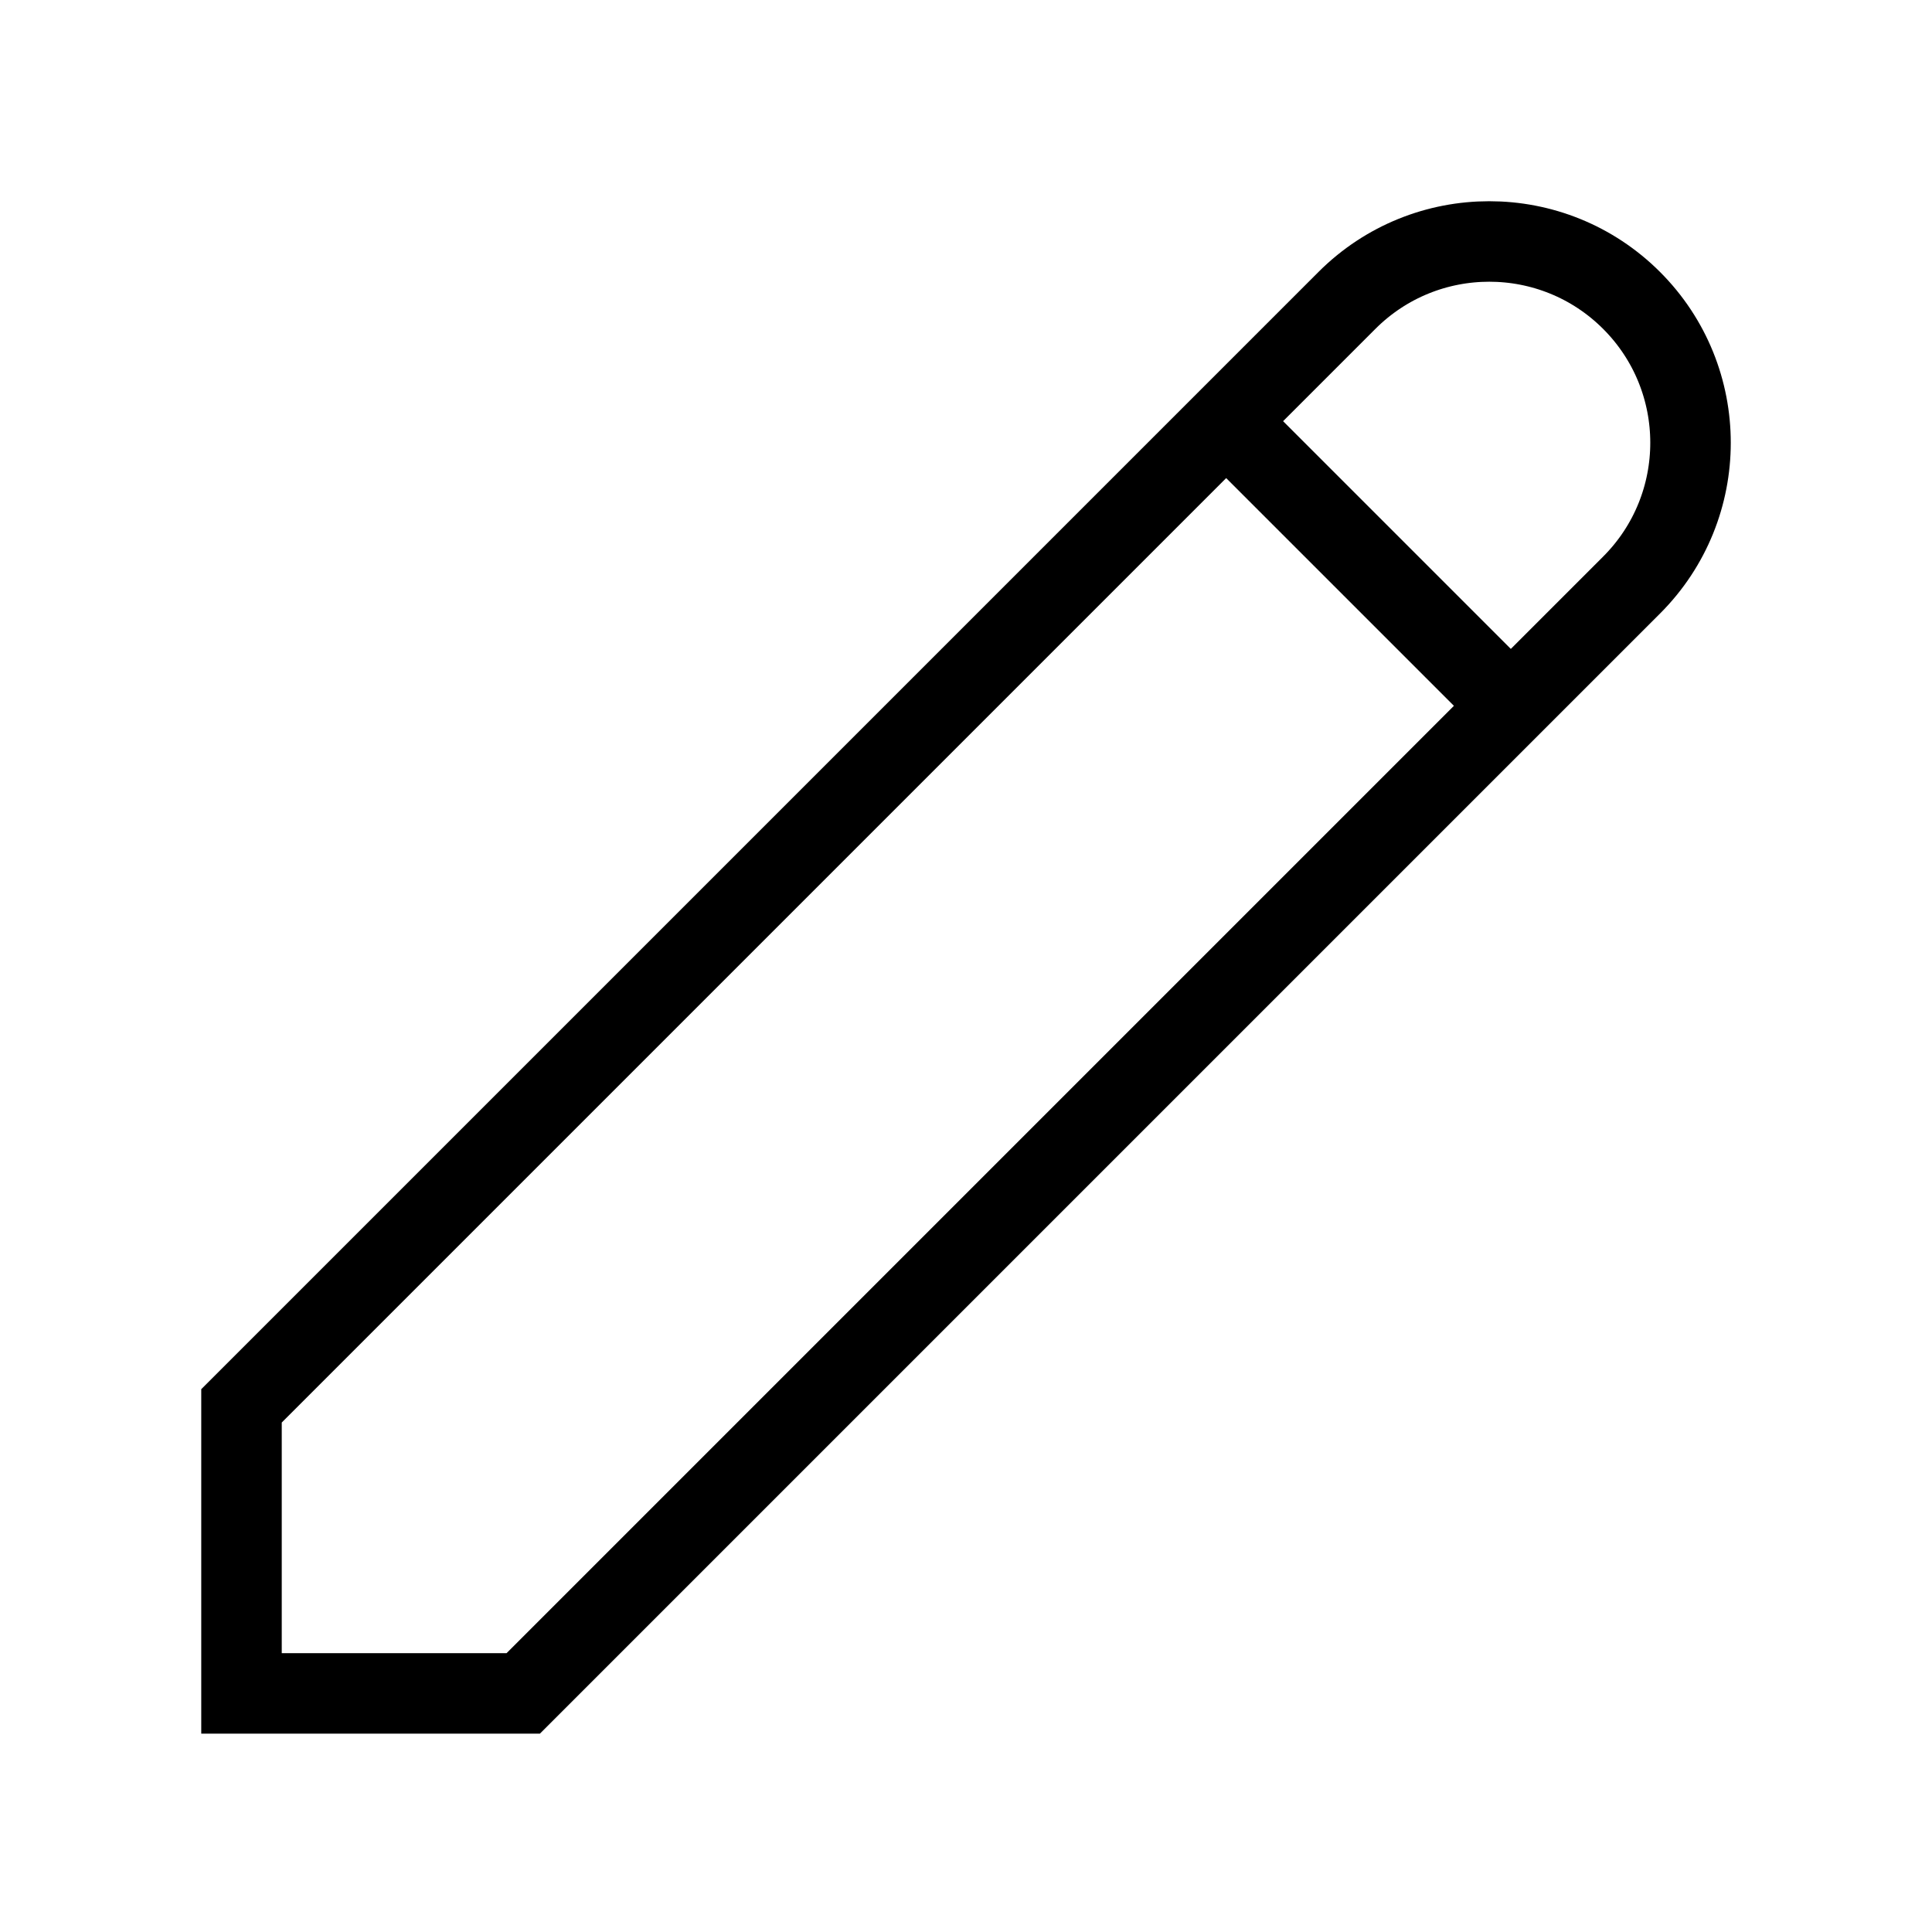
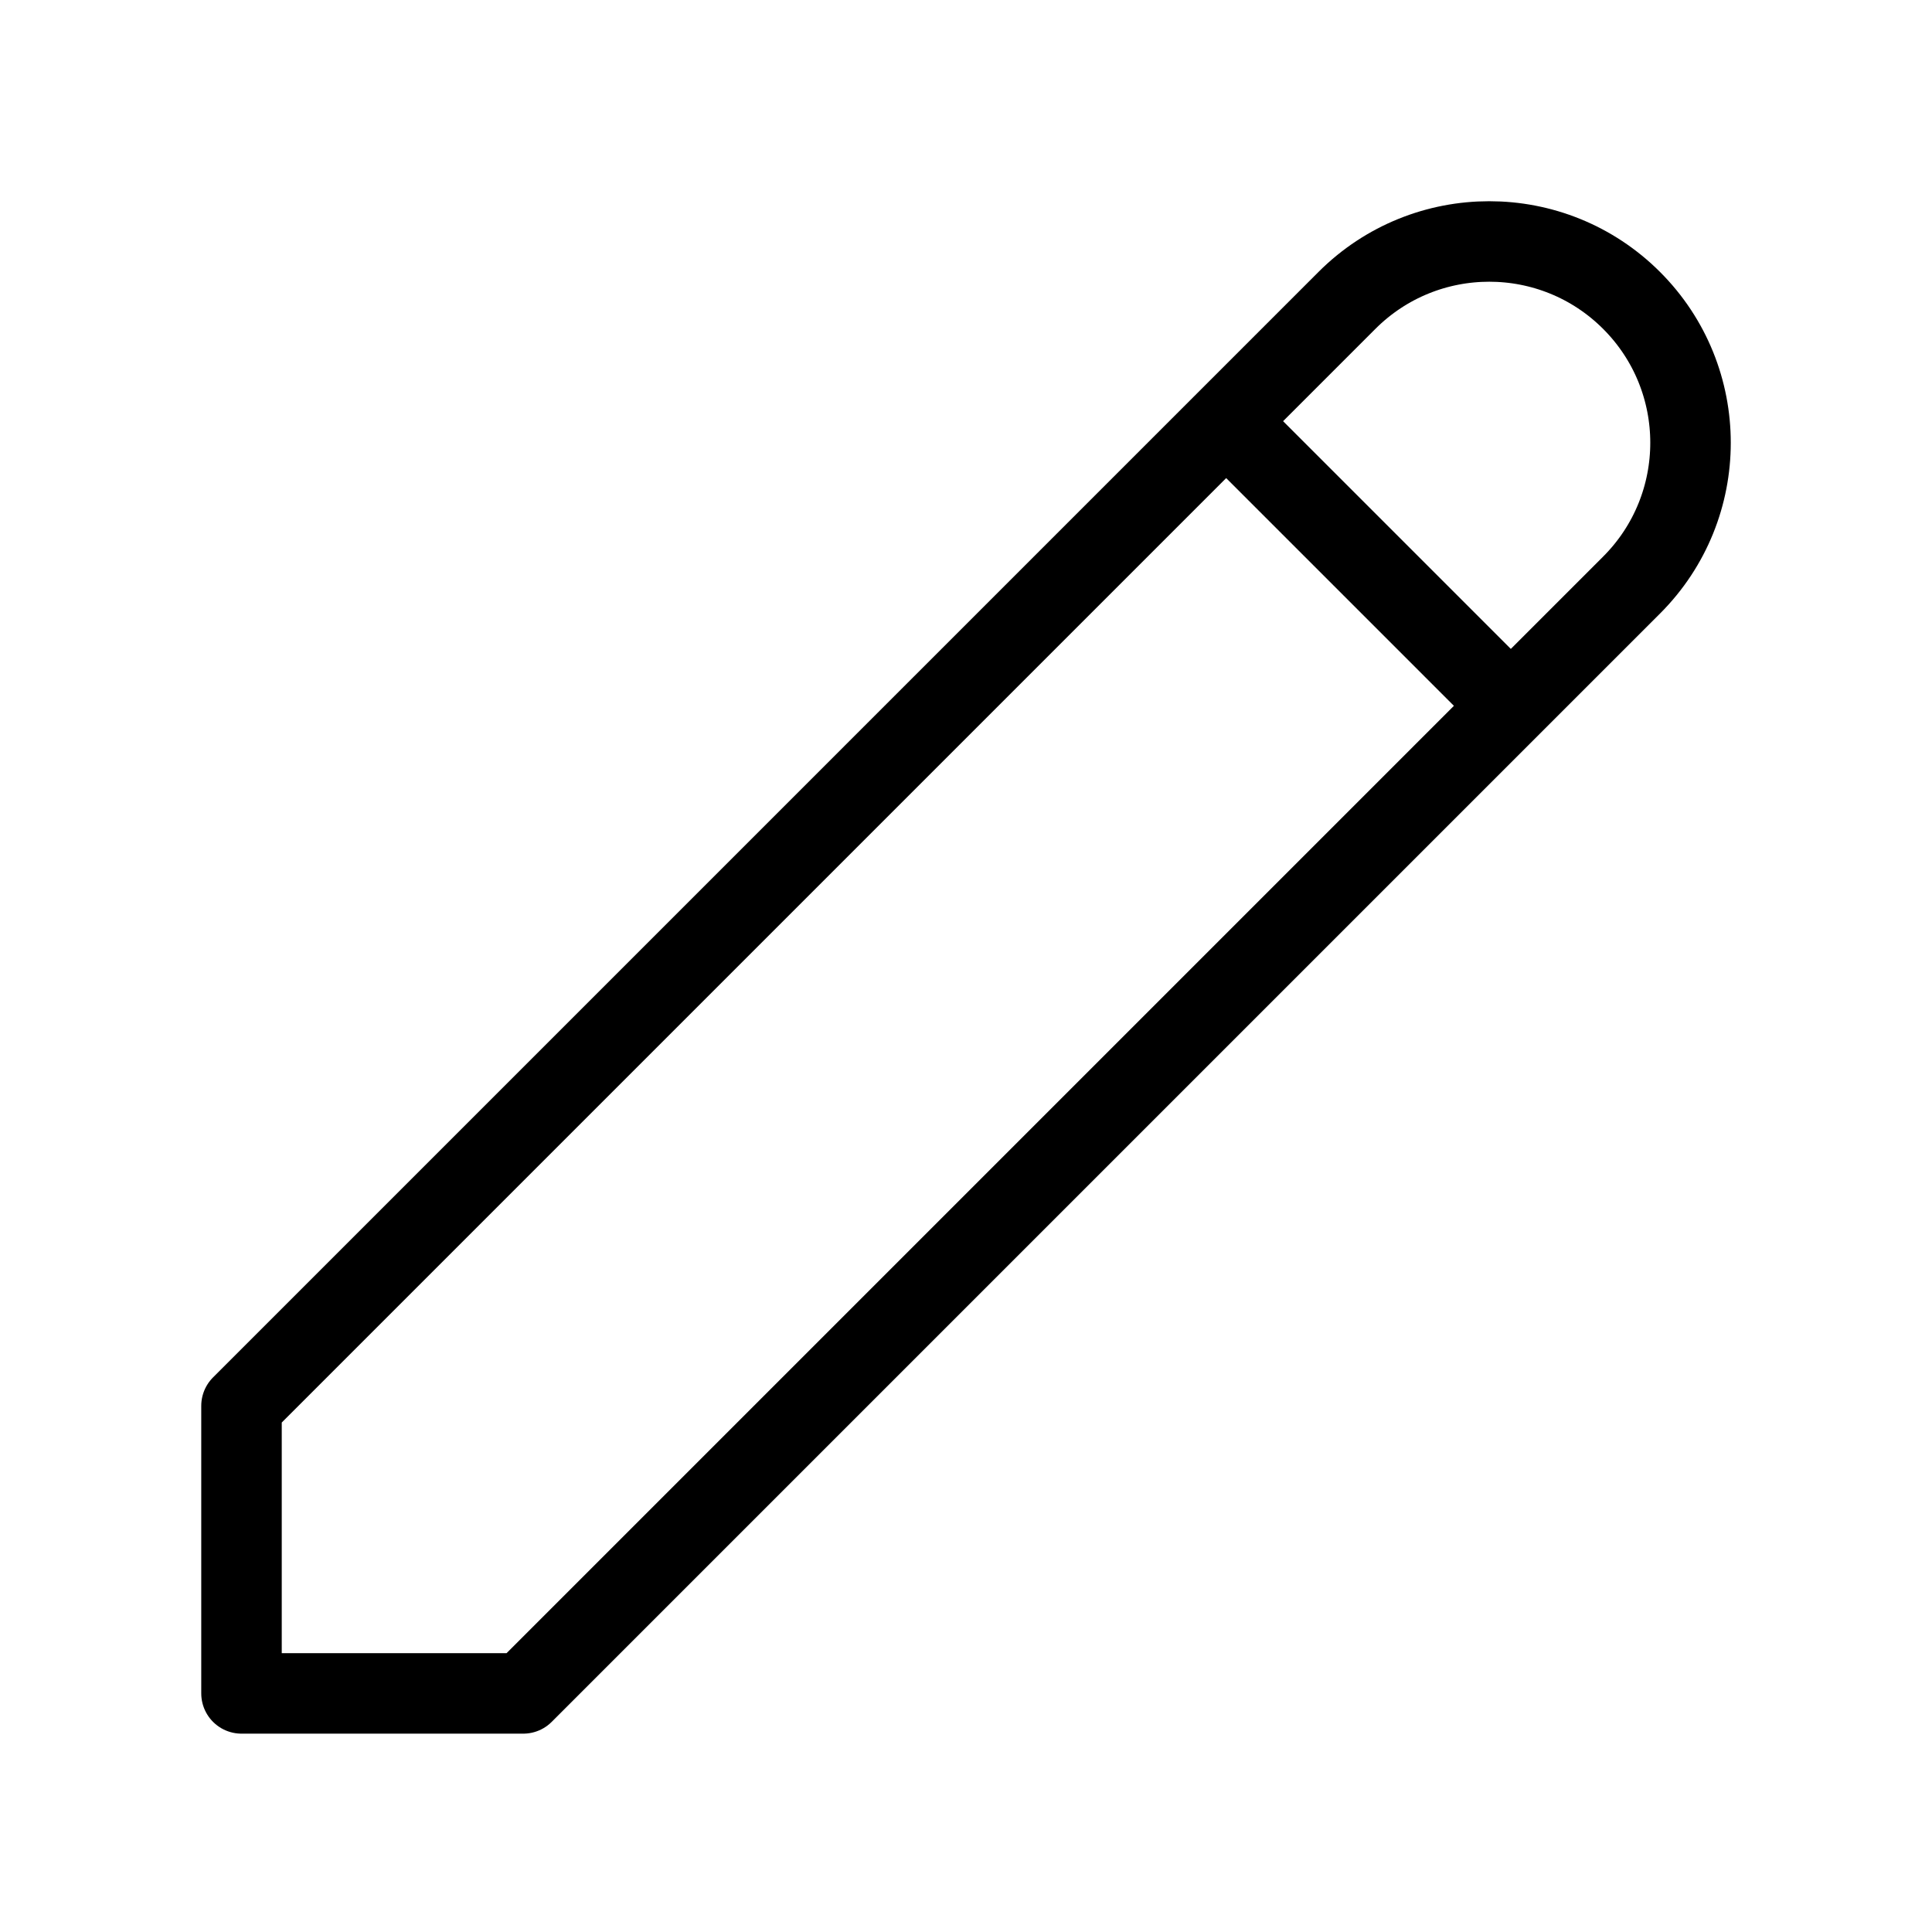
- <svg xmlns="http://www.w3.org/2000/svg" className="w-6 h-6" fill="none" stroke="currentColor" viewBox="0 0 24 24">
-   <path strokeLinecap="round" strokeLinejoin="round" strokeWidth="2" d="M15.232 5.232l3.536 3.536m-2.036-5.036a2.5 2.5 0 113.536 3.536L6.5 21.036H3v-3.572L16.732 3.732z" />
+ <svg xmlns="http://www.w3.org/2000/svg" class="w-6 h-6" fill="none" stroke="currentColor" viewBox="0 0 24 24">
+   <path stroke-linecap="round" stroke-linejoin="round" stroke-width="1" d="M15.232 5.232l3.536 3.536m-2.036-5.036a2.5 2.5 0 113.536 3.536L6.5 21.036H3v-3.572L16.732 3.732z" />
</svg>
